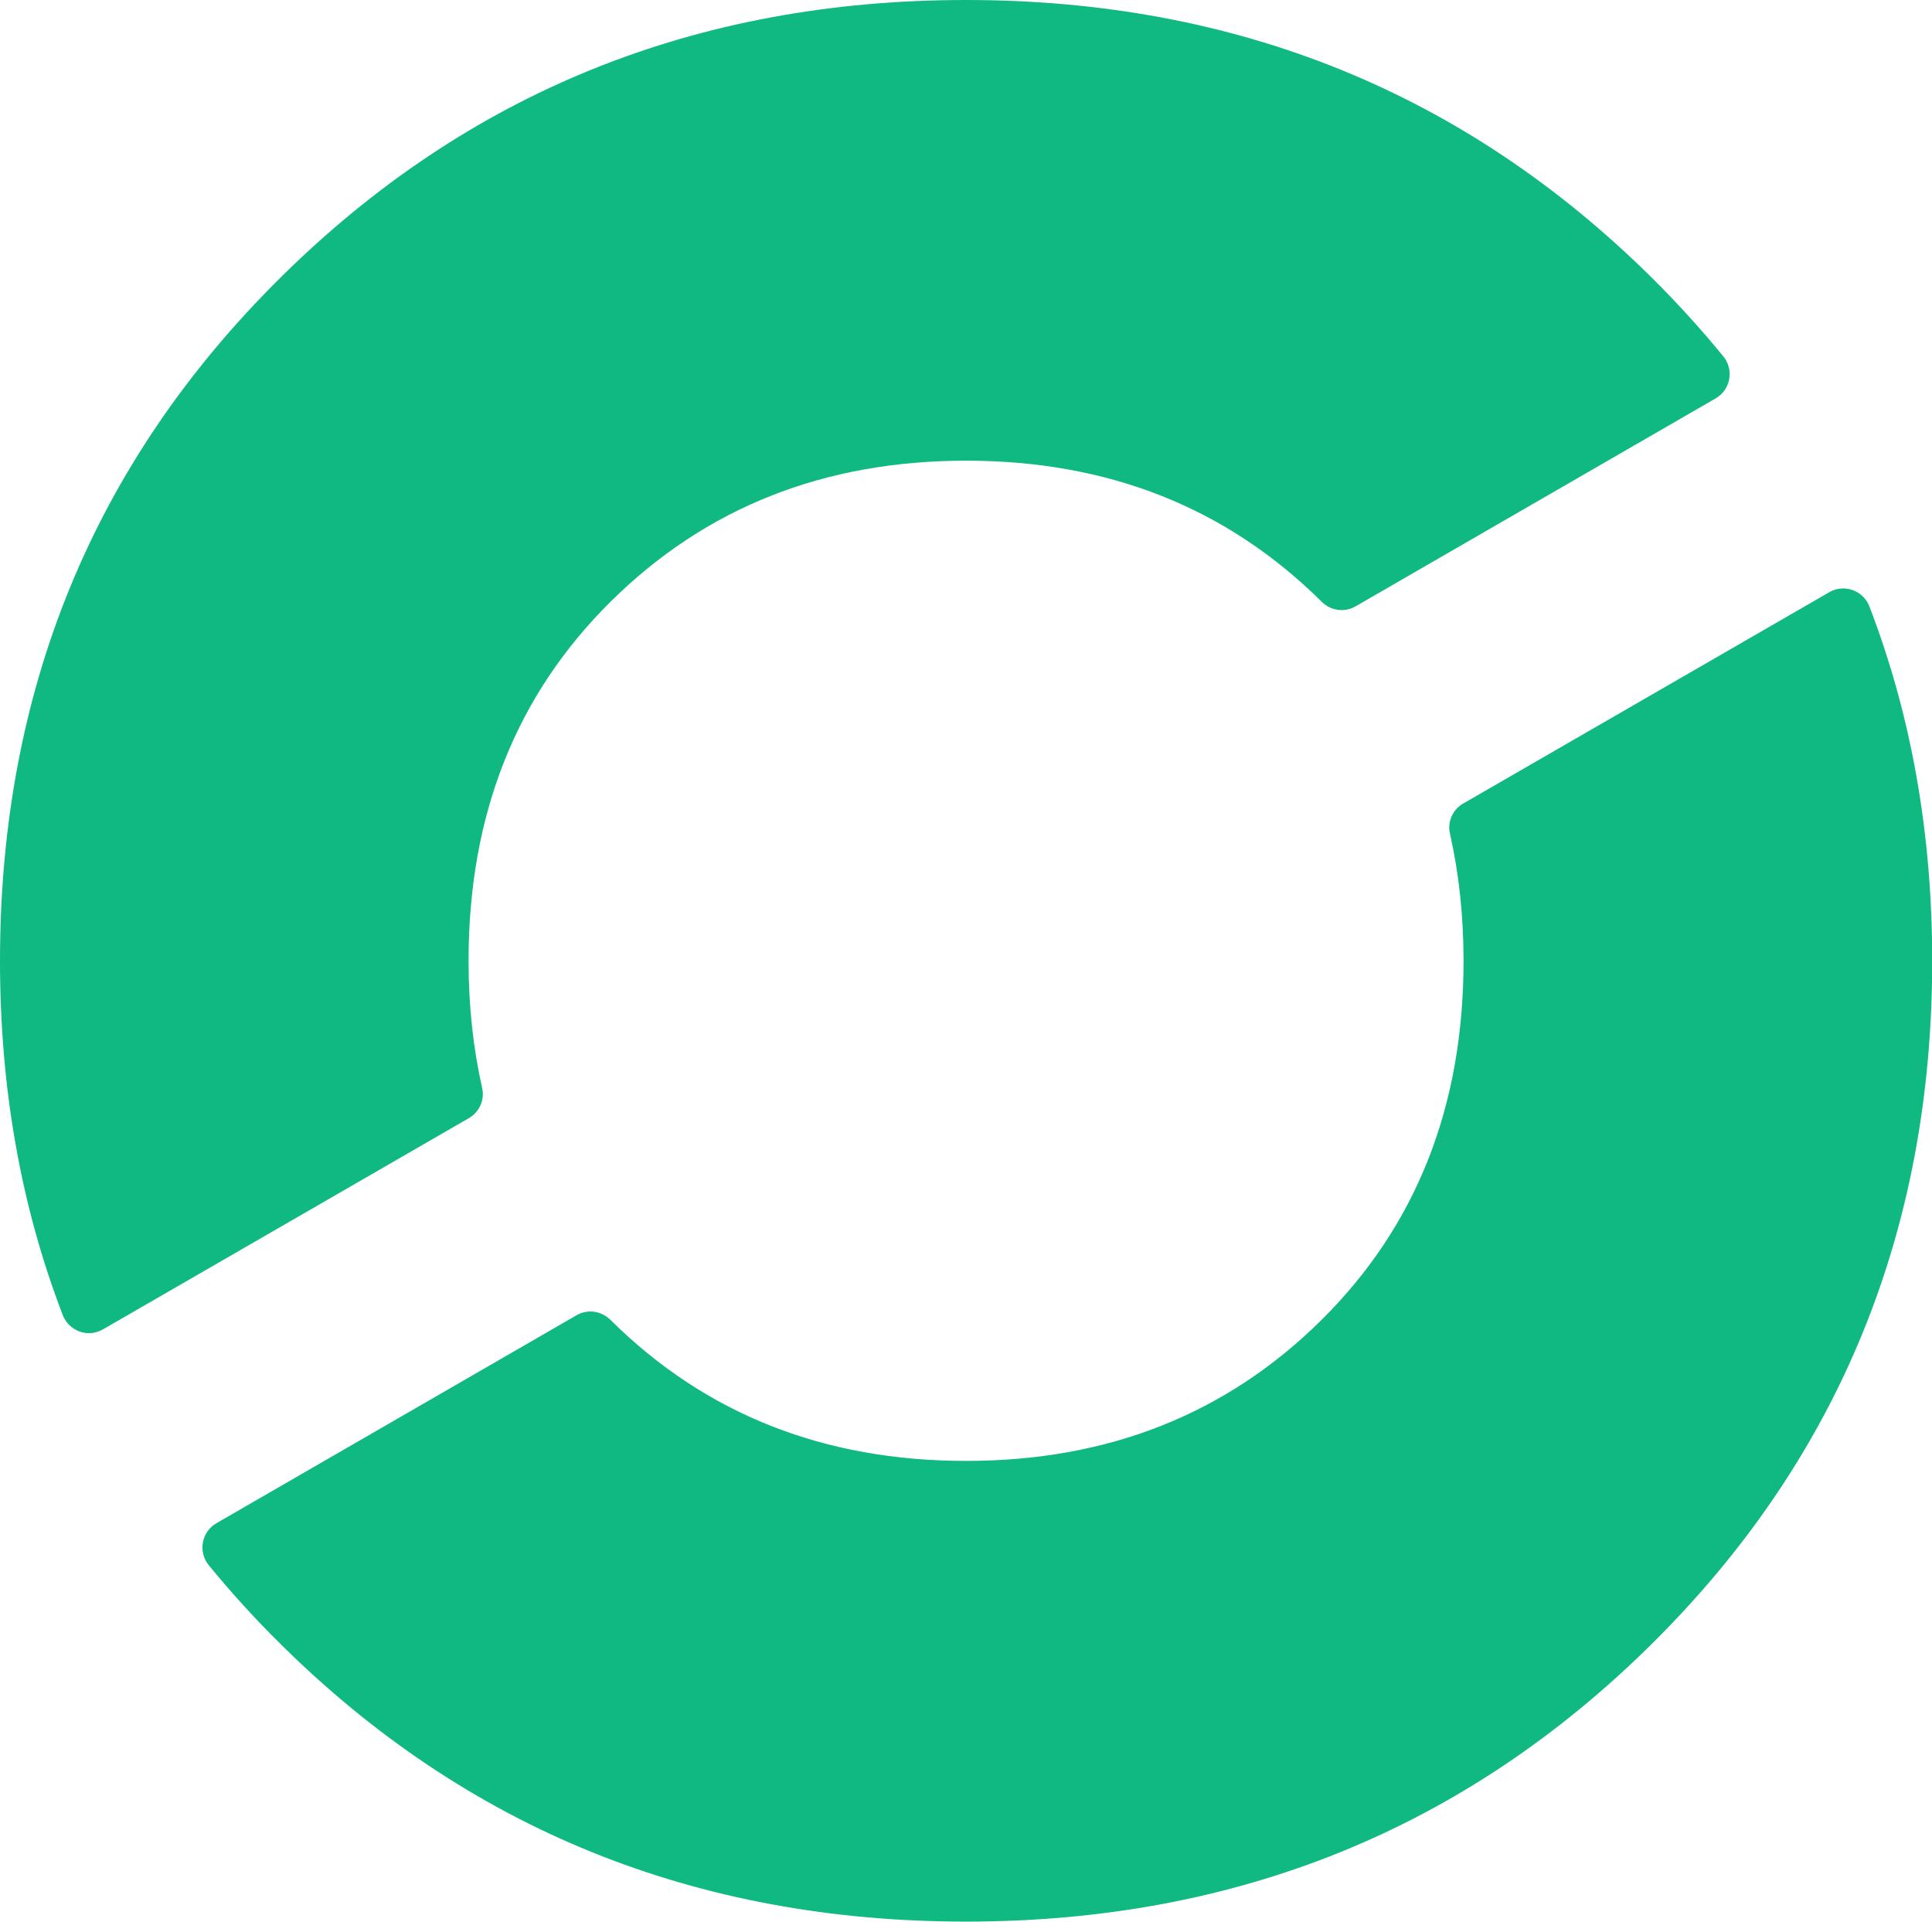
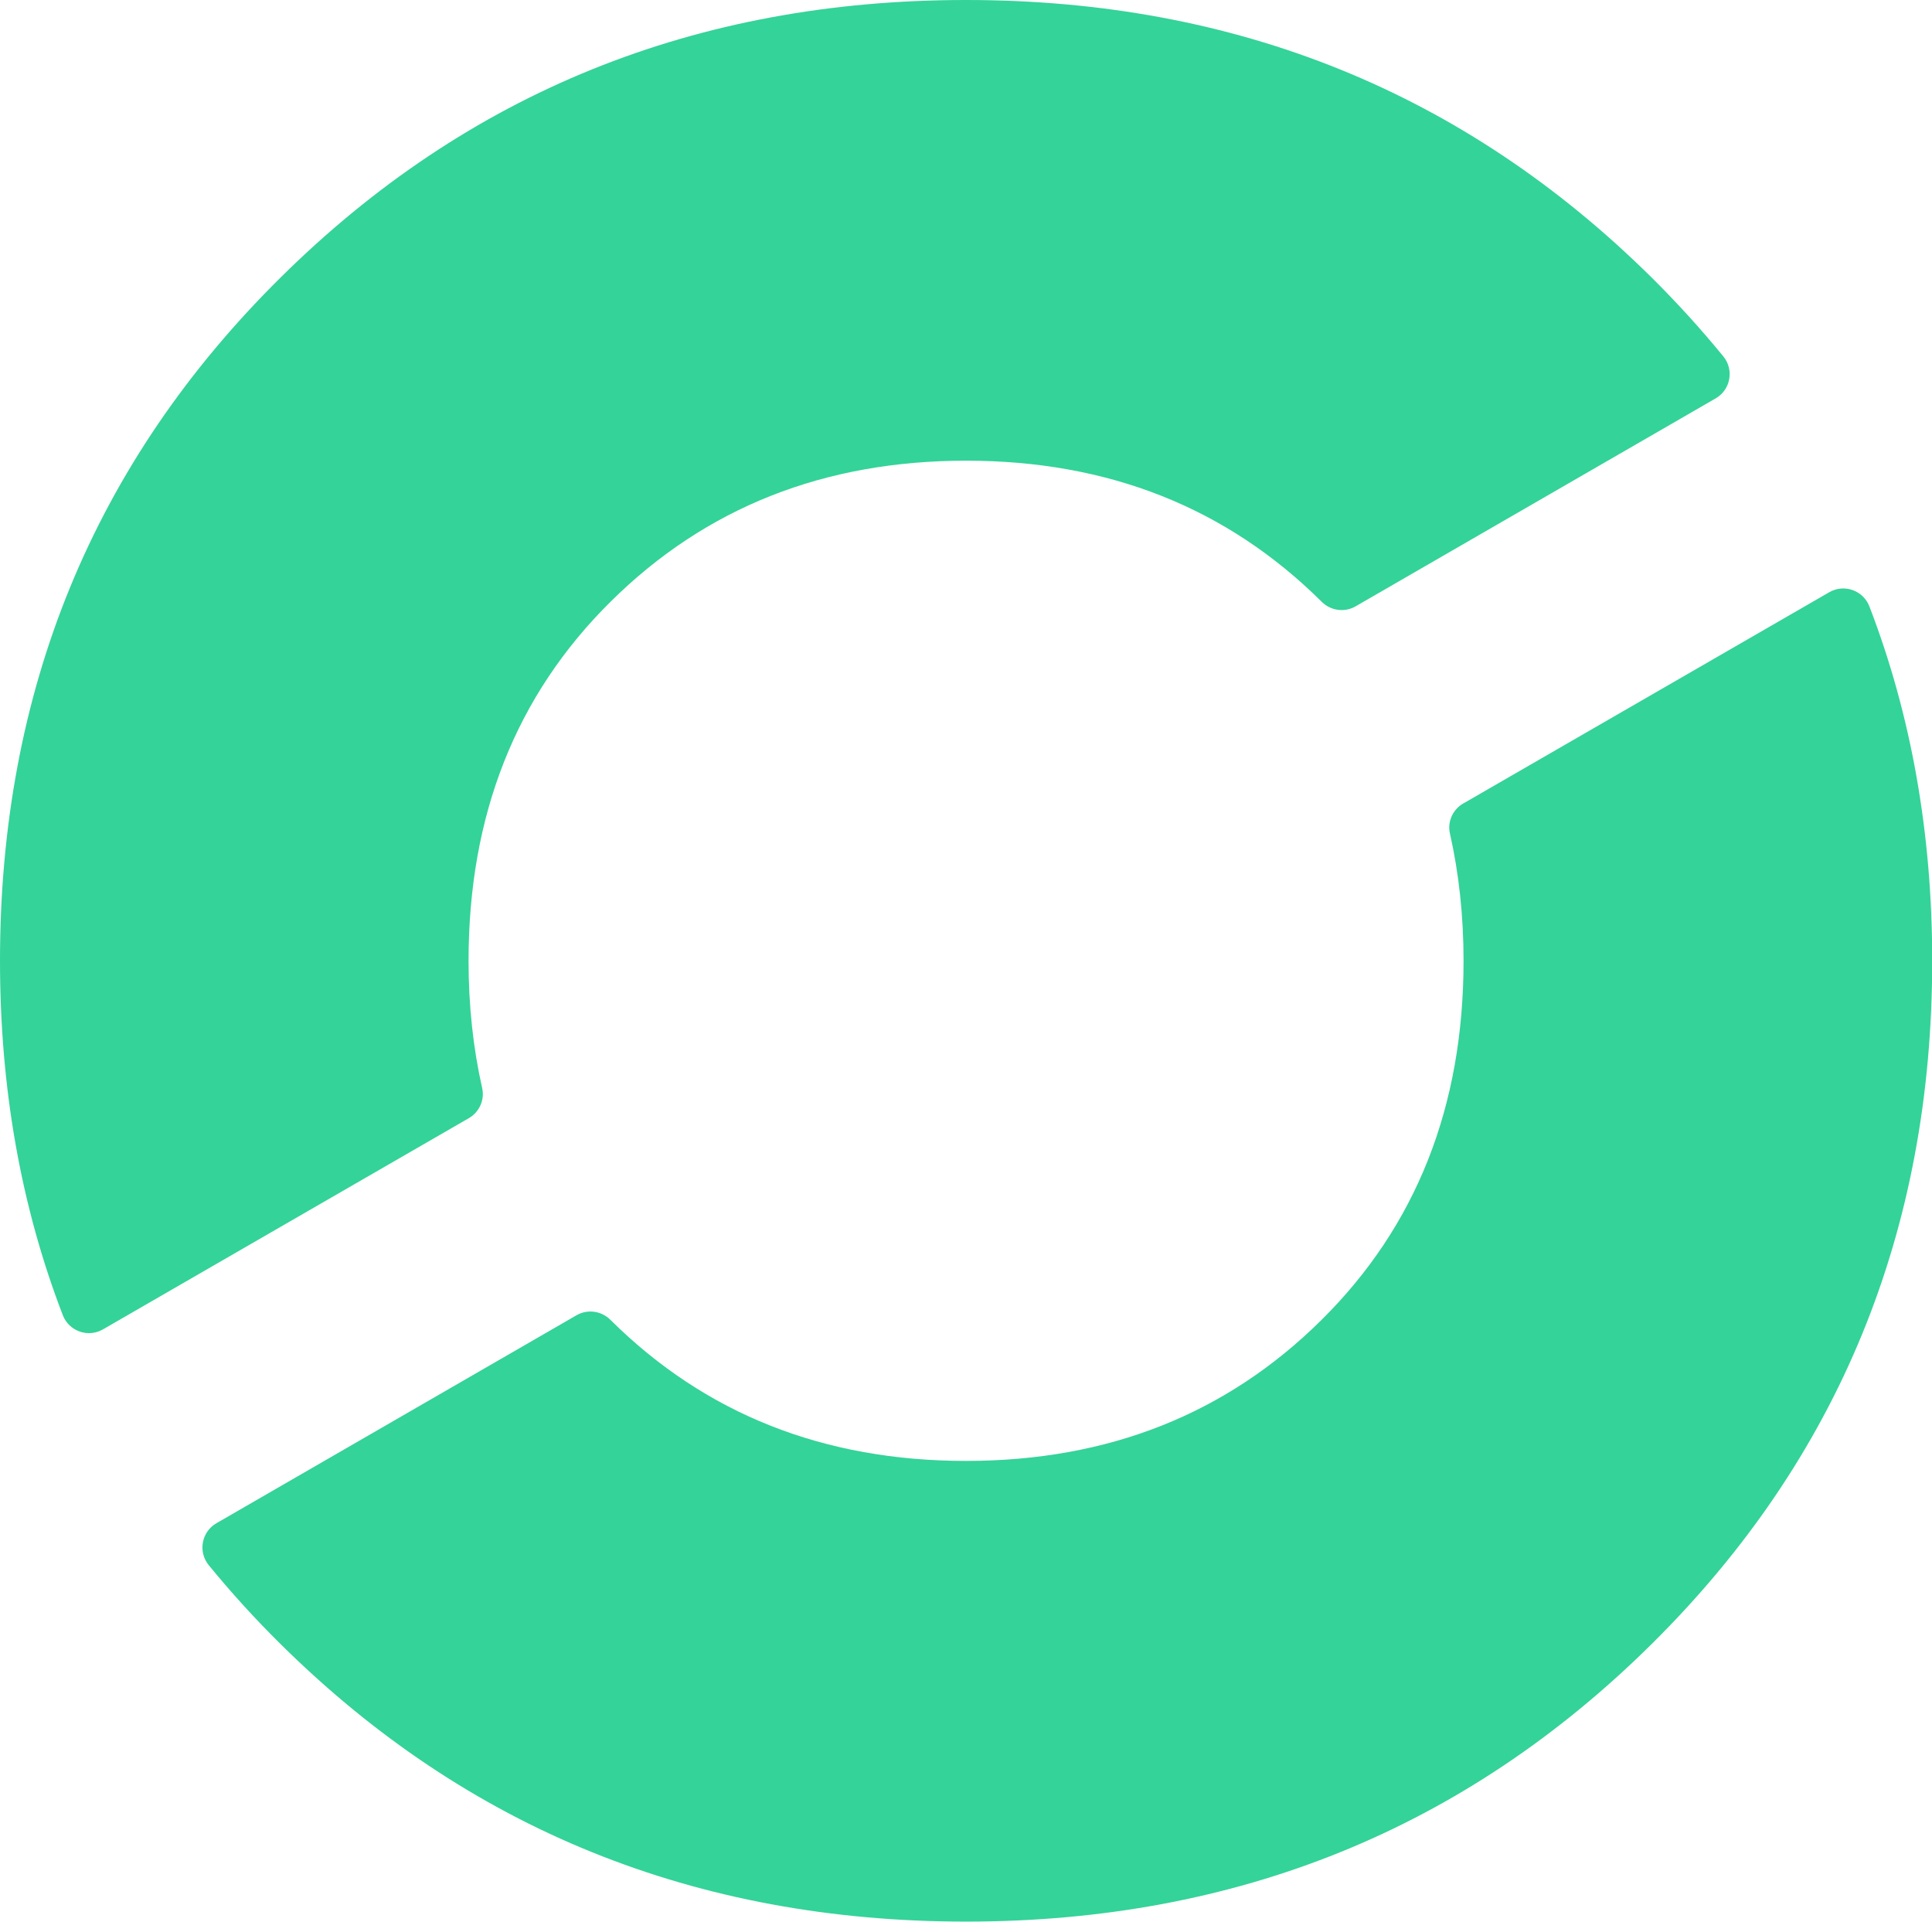
<svg xmlns="http://www.w3.org/2000/svg" id="Layer_2" data-name="Layer 2" viewBox="0 0 188.6 187.58">
  <defs>
    <style>
-       .cls-1 {
-         fill: #10b981;
-         stroke-width: 0px;
-       }
+       .cls-1 { fill: #34d399; stroke-width: 0px; }
    </style>
  </defs>
  <g id="Camada_1" data-name="Camada 1">
    <g>
      <path class="cls-1" d="M45.77,109.15c1.02-.59,1.56-1.78,1.3-2.93-.88-3.9-1.33-8.05-1.33-12.43,0-14.22,4.62-25.91,13.88-35.07,9.25-9.16,20.81-13.75,34.69-13.75s25.44,4.58,34.69,13.75c0,0,.01.01.02.02.88.88,2.23,1.07,3.31.45l35.15-20.3c1.46-.84,1.82-2.79.75-4.1-2.16-2.64-4.48-5.2-6.98-7.68C142.99,9.04,120.68,0,94.3,0S45.61,9.04,27.37,27.11C9.12,45.18,0,67.41,0,93.79c0,12.46,2.05,23.99,6.13,34.59.6,1.57,2.47,2.23,3.92,1.39l35.72-20.62Z" />
      <path class="cls-1" d="M142.84,78.43c-1.02.59-1.56,1.78-1.3,2.93.88,3.9,1.33,8.05,1.33,12.43,0,14.22-4.62,25.91-13.88,35.07-9.25,9.17-20.81,13.75-34.69,13.75s-25.44-4.58-34.69-13.75c0,0-.01-.01-.02-.02-.88-.88-2.23-1.07-3.31-.45l-35.15,20.3c-1.46.84-1.82,2.79-.75,4.1,2.16,2.64,4.48,5.2,6.99,7.68,18.24,18.07,40.55,27.11,66.94,27.11s48.69-9.03,66.94-27.11c18.24-18.07,27.37-40.3,27.37-66.68,0-12.46-2.05-23.99-6.13-34.59-.6-1.57-2.47-2.23-3.92-1.39l-35.72,20.62Z" />
    </g>
  </g>
</svg>
